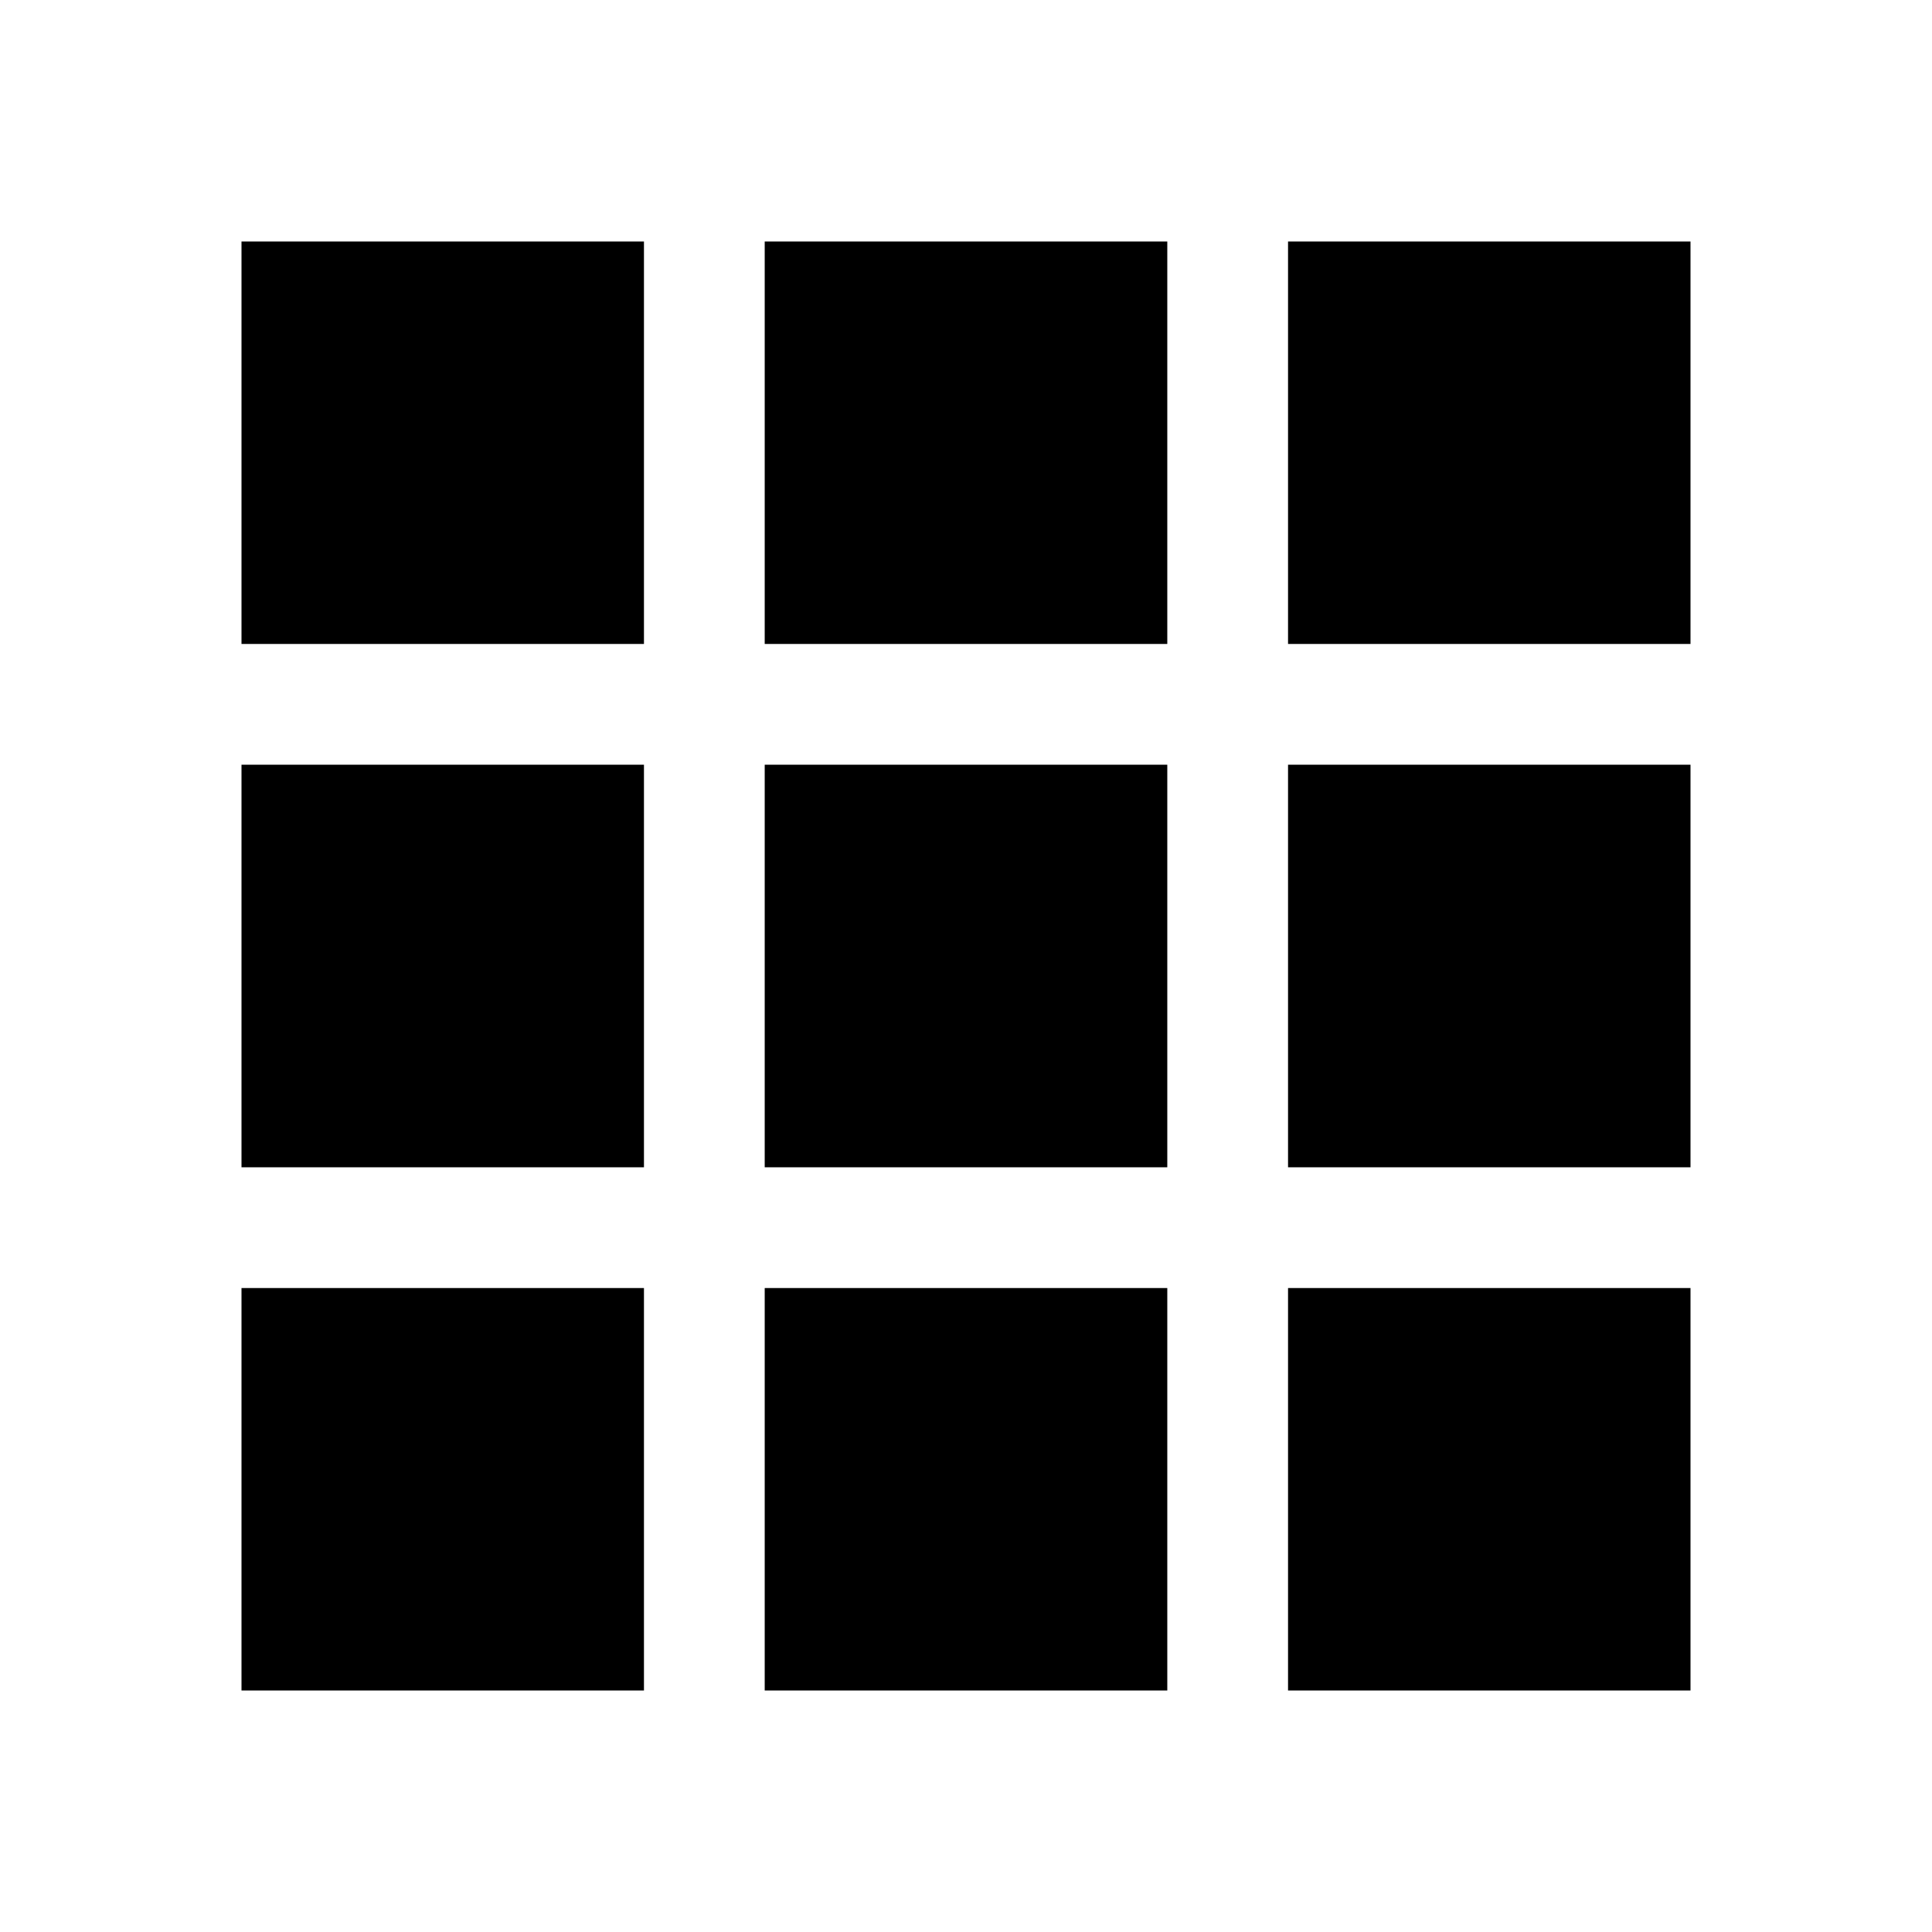
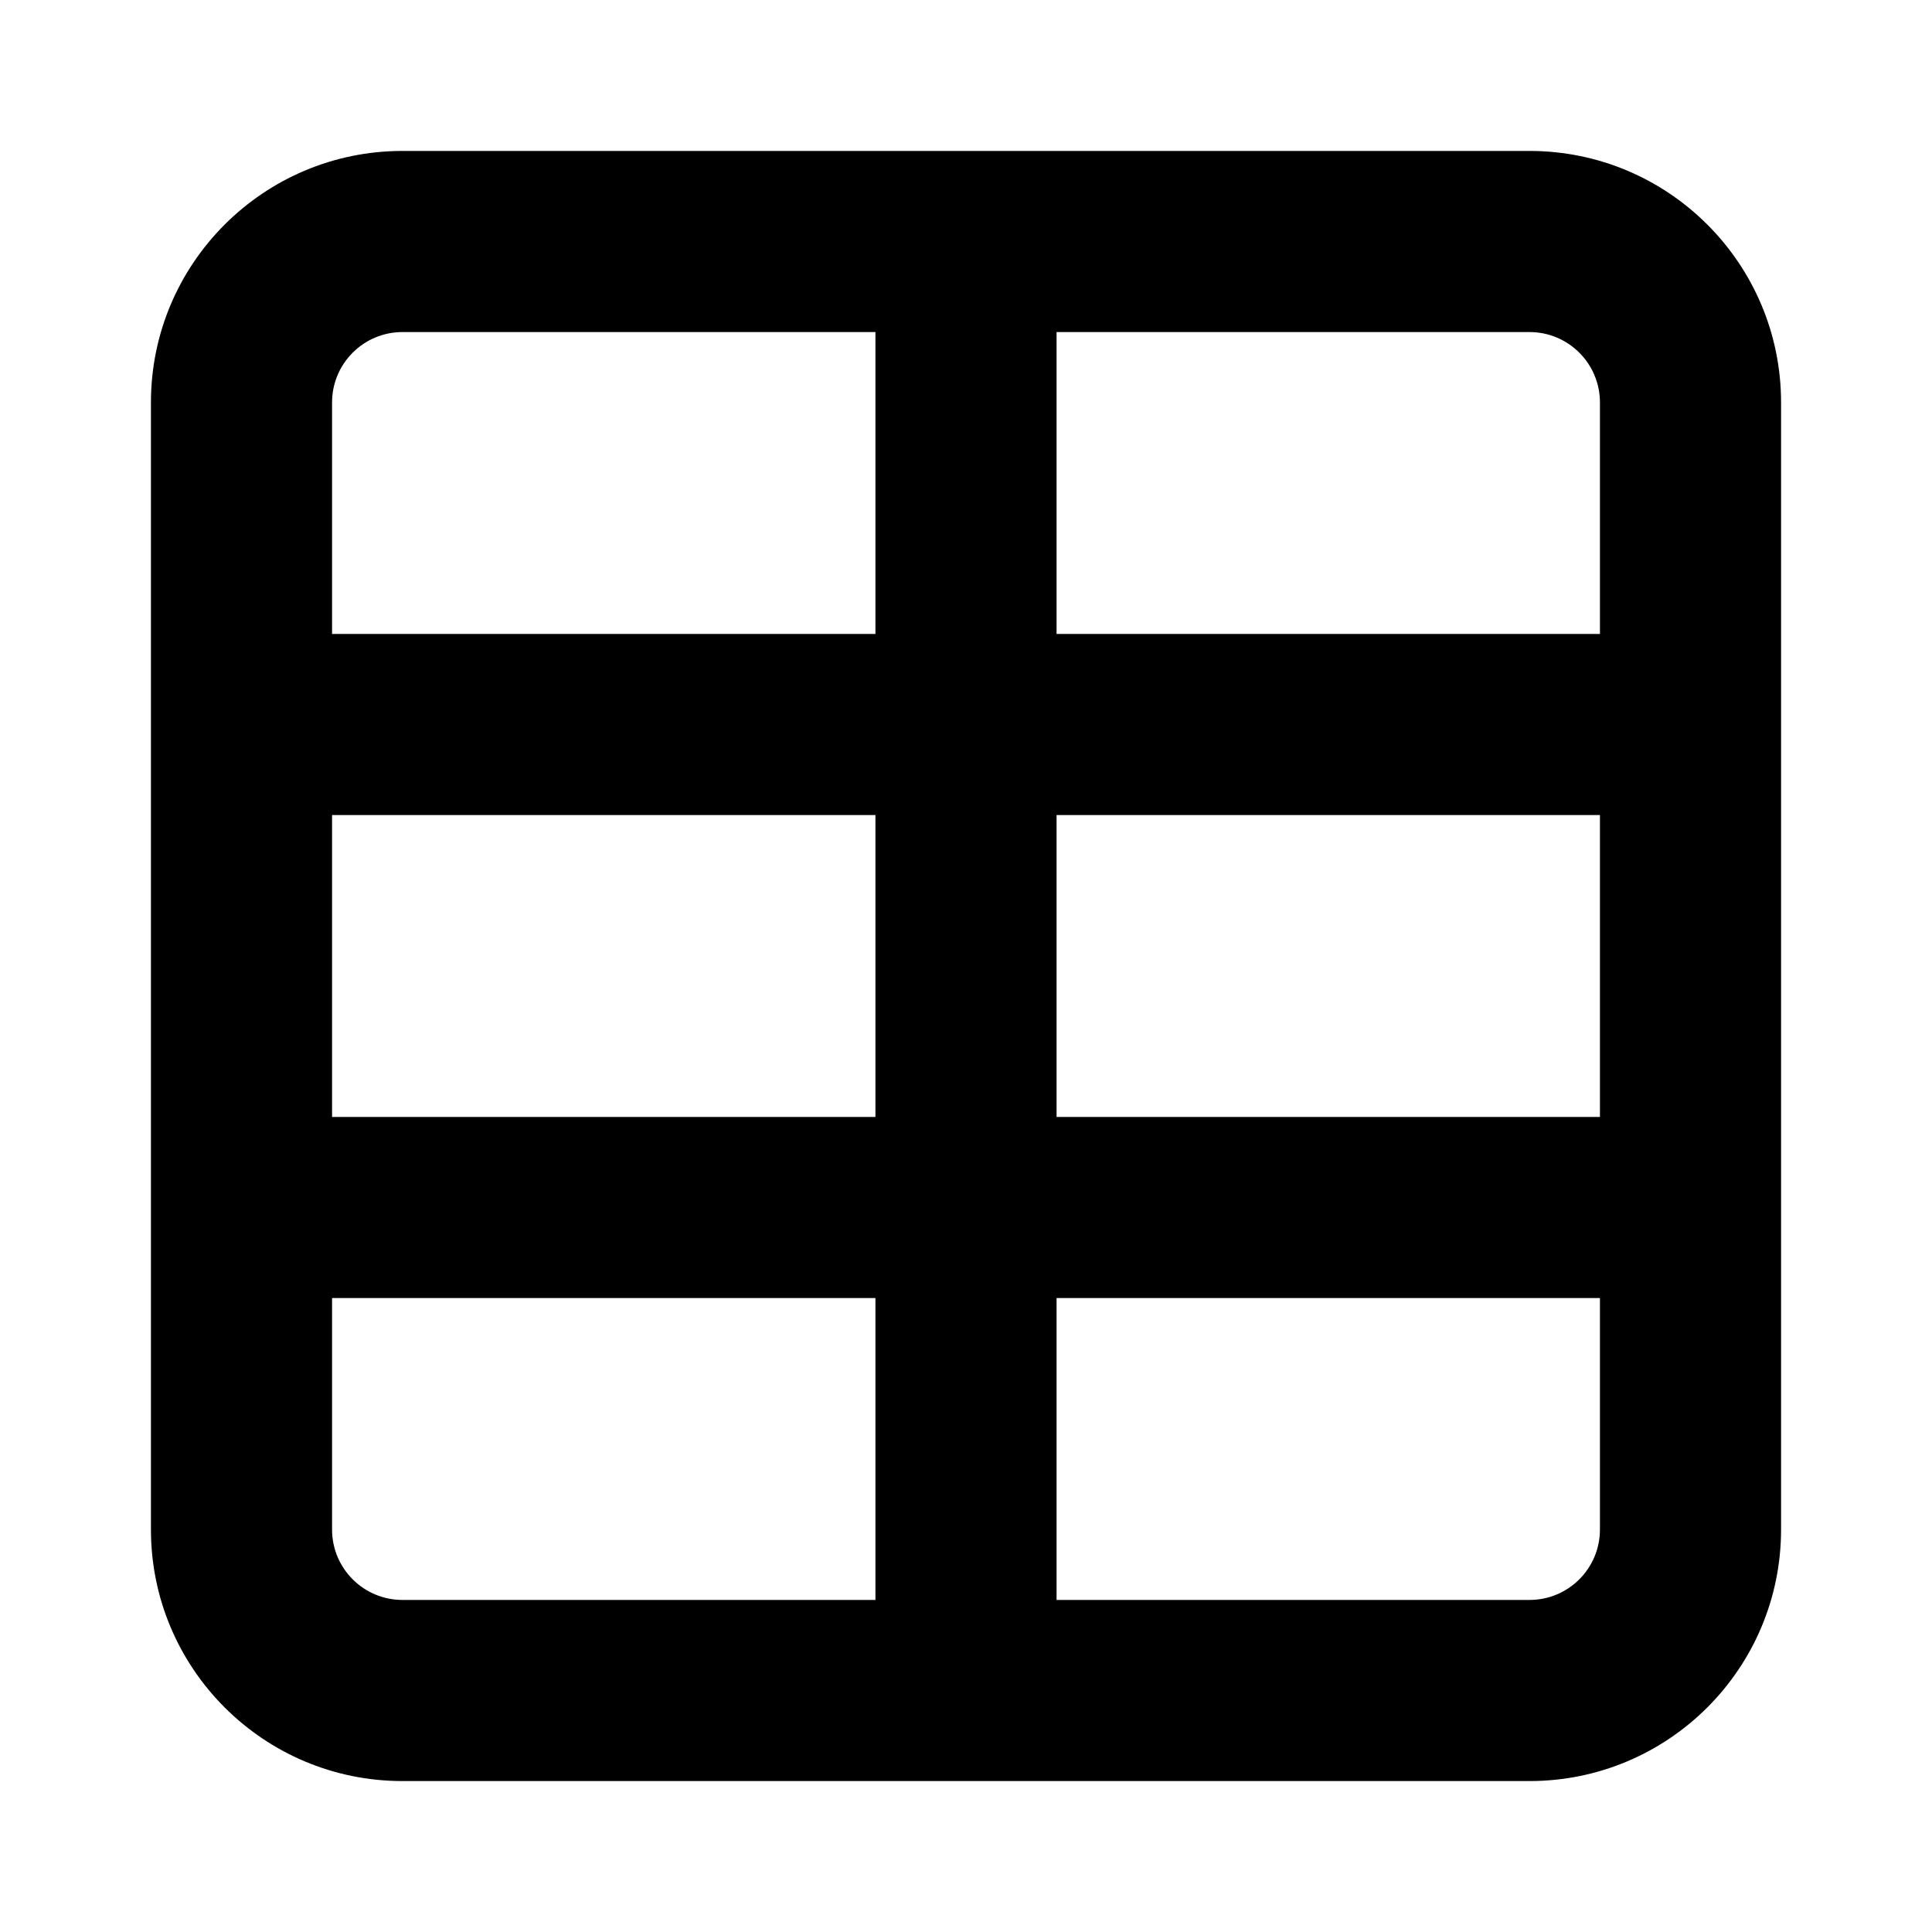
<svg xmlns="http://www.w3.org/2000/svg" viewBox="0 0 16 16" fill="currentcolor">
-   <path d="M2 2H5.333V5.333H2V2Z" />
-   <path d="M6.333 2H9.667V5.333H6.333V2Z" />
-   <path d="M14 2H10.667V5.333H14V2Z" />
-   <path d="M2 6.333H5.333V9.667H2V6.333Z" />
-   <path d="M9.667 6.333H6.333V9.667H9.667V6.333Z" />
-   <path d="M10.667 6.333H14V9.667H10.667V6.333Z" />
-   <path d="M5.333 10.667H2V14H5.333V10.667Z" />
-   <path d="M6.333 10.667H9.667V14H6.333V10.667Z" />
-   <path d="M14 10.667H10.667V14H14V10.667Z" />
+   <path d="M12.667 1.25c1.15 0 2.083.933 2.083 2.083v9.334c0 1.15-.933 2.083-2.083 2.083H3.333a2.083 2.083 0 0 1-2.083-2.083V3.333c0-1.15.933-2.083 2.083-2.083h9.334zm-9.917 9.5v1.917c0 .322.261.583.583.583H7.25v-2.5h-4.5zm6 0v2.5h3.917a.583.583 0 0 0 .583-.583V10.75h-4.5zm-6-1.5h4.5v-2.5h-4.5v2.5zm6 0h4.5v-2.5h-4.5v2.5zm-5.417-6.5a.583.583 0 0 0-.583.583V5.25h4.5v-2.5H3.333zm5.417 2.5h4.5V3.333a.583.583 0 0 0-.583-.583H8.75v2.5z" />
</svg>
